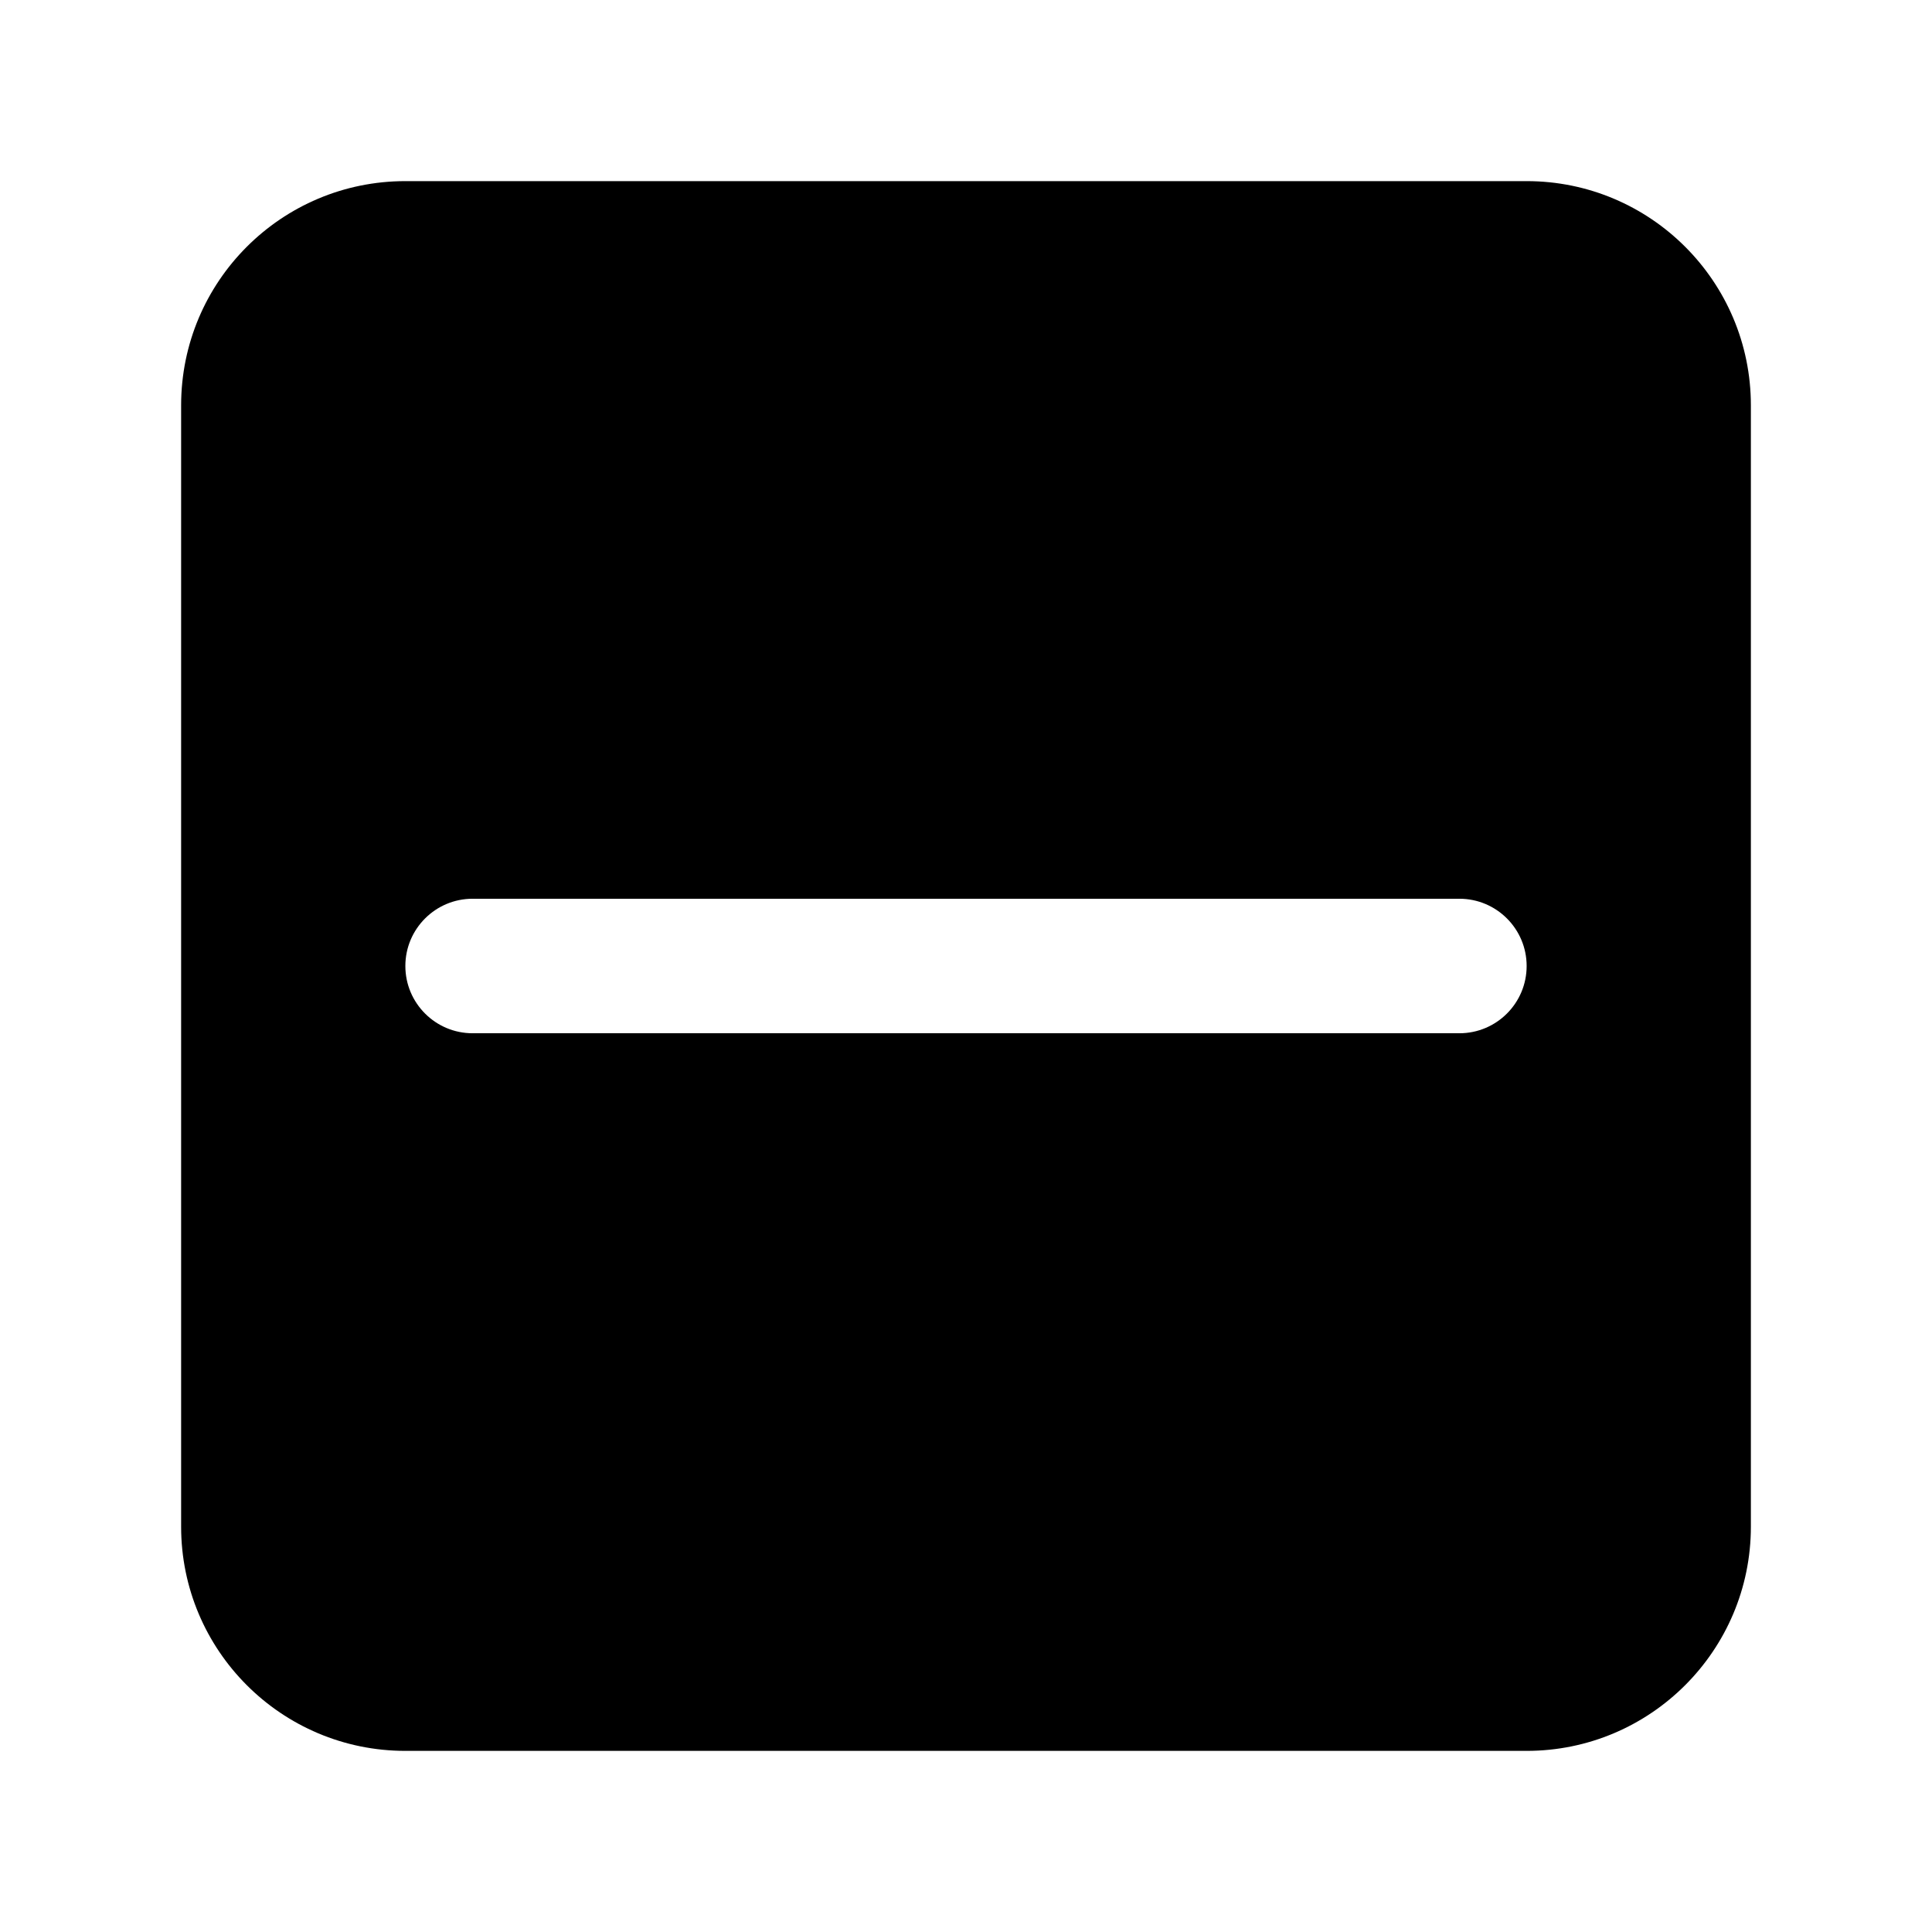
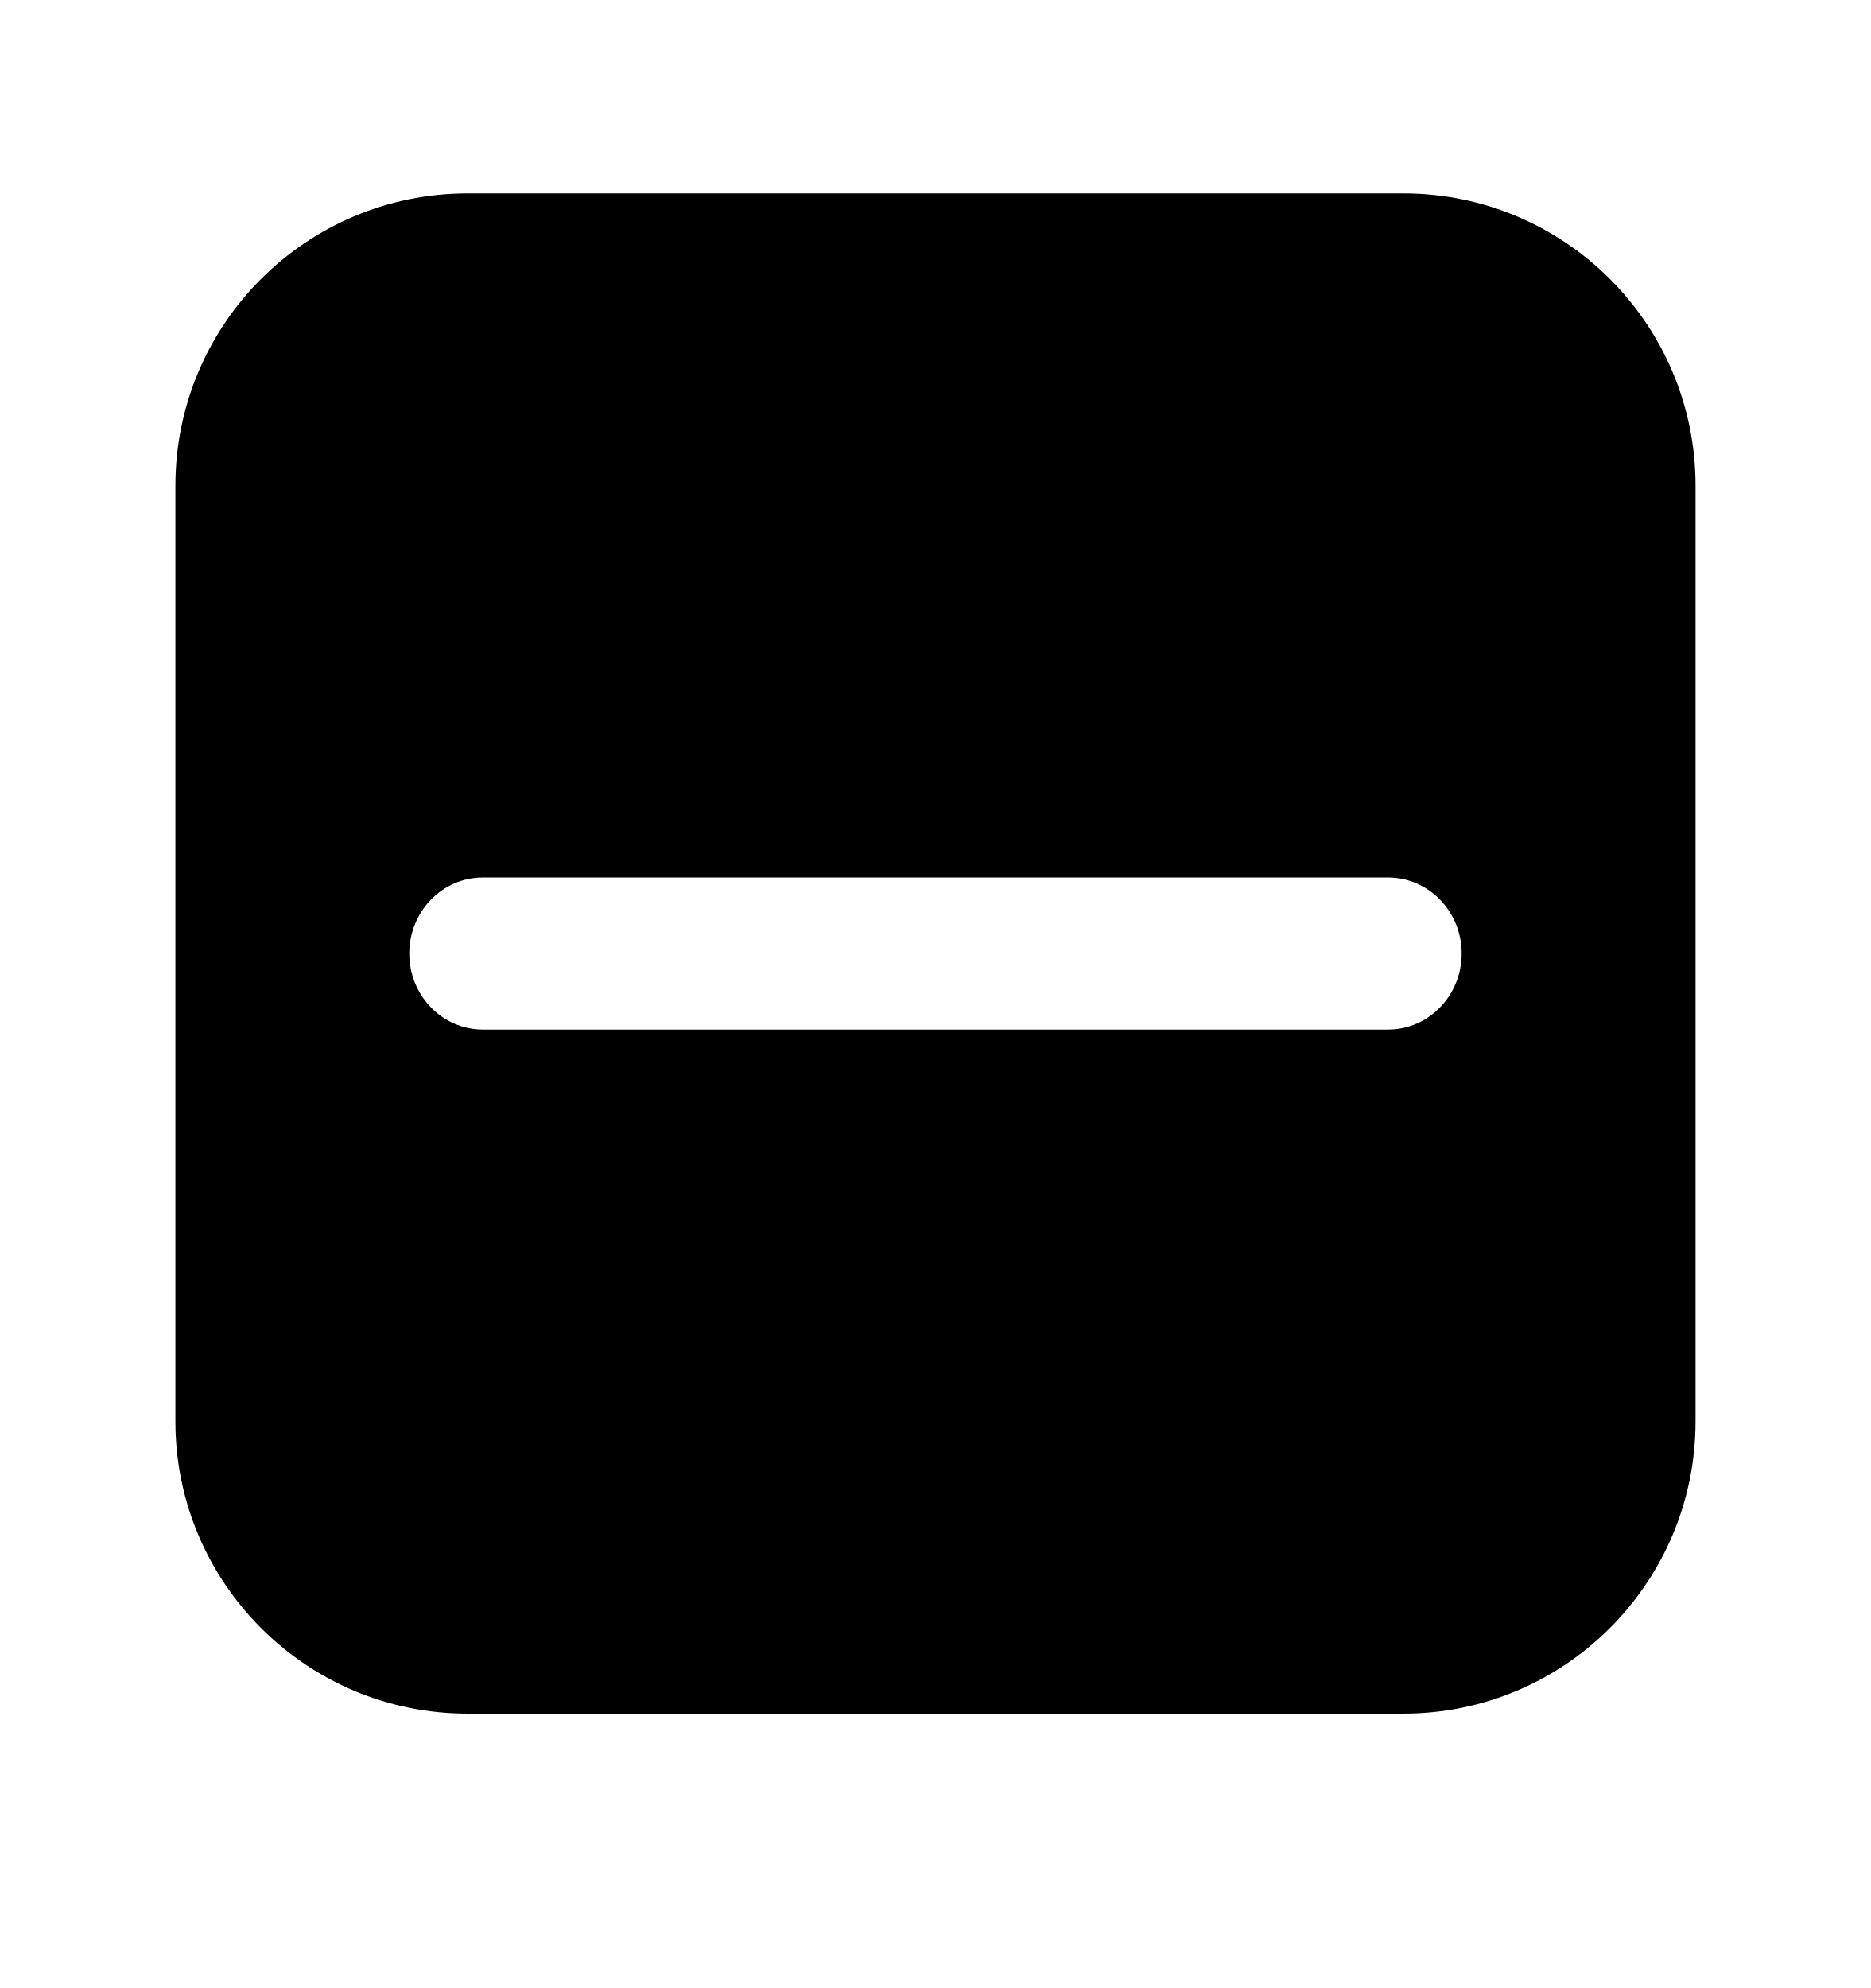
- <svg xmlns="http://www.w3.org/2000/svg" width="16" height="16" viewBox="0 0 16 16" fill="none">
-   <mask id="mask0_245_71" style="mask-type:alpha" maskUnits="userSpaceOnUse" x="0" y="0" width="16" height="16">
-     <rect width="16" height="16" fill="black" />
-   </mask>
-   <g mask="url(#mask0_245_71)">
-     <path fill-rule="evenodd" clip-rule="evenodd" d="M3.357 1.5C2.331 1.5 1.5 2.331 1.5 3.357V12.643C1.5 13.668 2.331 14.5 3.357 14.5H12.643C13.668 14.5 14.5 13.668 14.5 12.643V3.357C14.5 2.331 13.668 1.5 12.643 1.5H3.357ZM3.914 7.443C3.607 7.443 3.357 7.692 3.357 8C3.357 8.308 3.607 8.557 3.914 8.557H12.086C12.393 8.557 12.643 8.308 12.643 8C12.643 7.692 12.393 7.443 12.086 7.443H3.914Z" fill="black" />
-   </g>
+ <svg xmlns="http://www.w3.org/2000/svg" width="16" height="17" viewBox="0 0 16 17" fill="none">
+   <path fill-rule="evenodd" clip-rule="evenodd" d="M4 1.654C2.619 1.654 1.5 2.773 1.5 4.154V12.154C1.5 13.534 2.619 14.654 4 14.654H12C13.381 14.654 14.5 13.534 14.5 12.154V4.154C14.5 2.773 13.381 1.654 12 1.654H4ZM4.129 7.504C3.782 7.504 3.5 7.795 3.5 8.154C3.5 8.513 3.782 8.804 4.129 8.804H11.871C12.218 8.804 12.5 8.513 12.5 8.154C12.5 7.795 12.218 7.504 11.871 7.504H4.129Z" fill="black" />
</svg>
